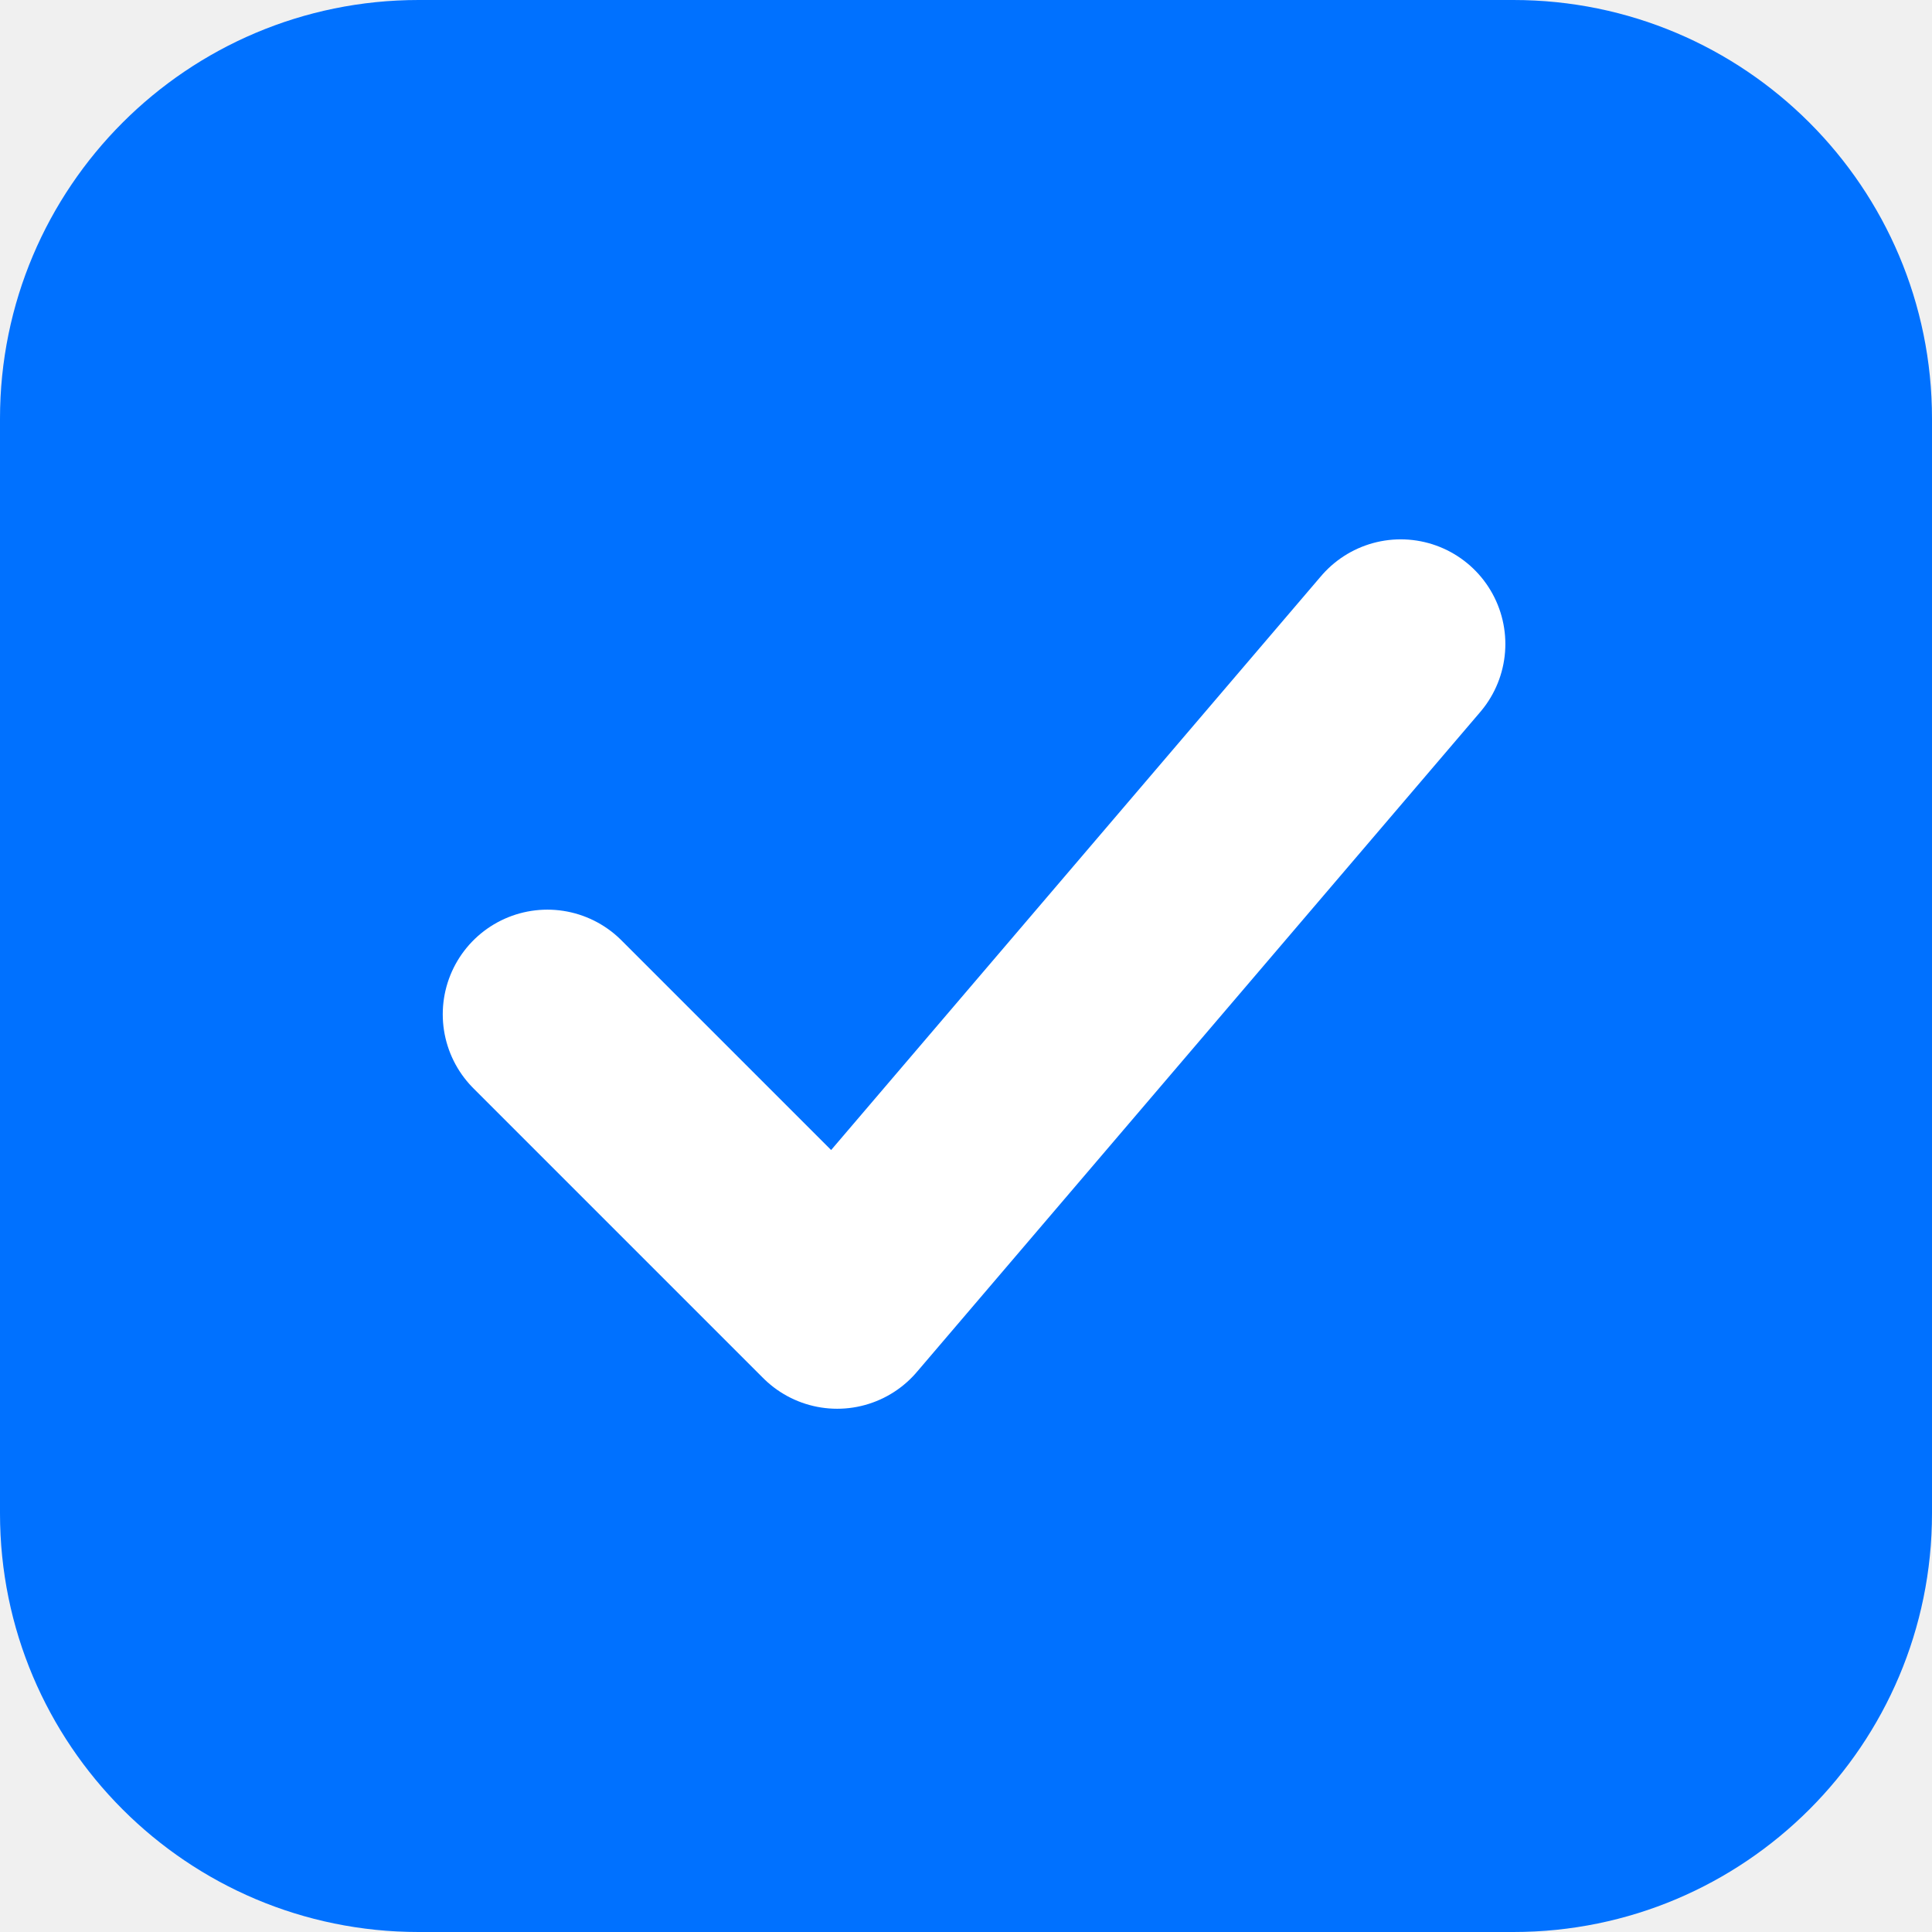
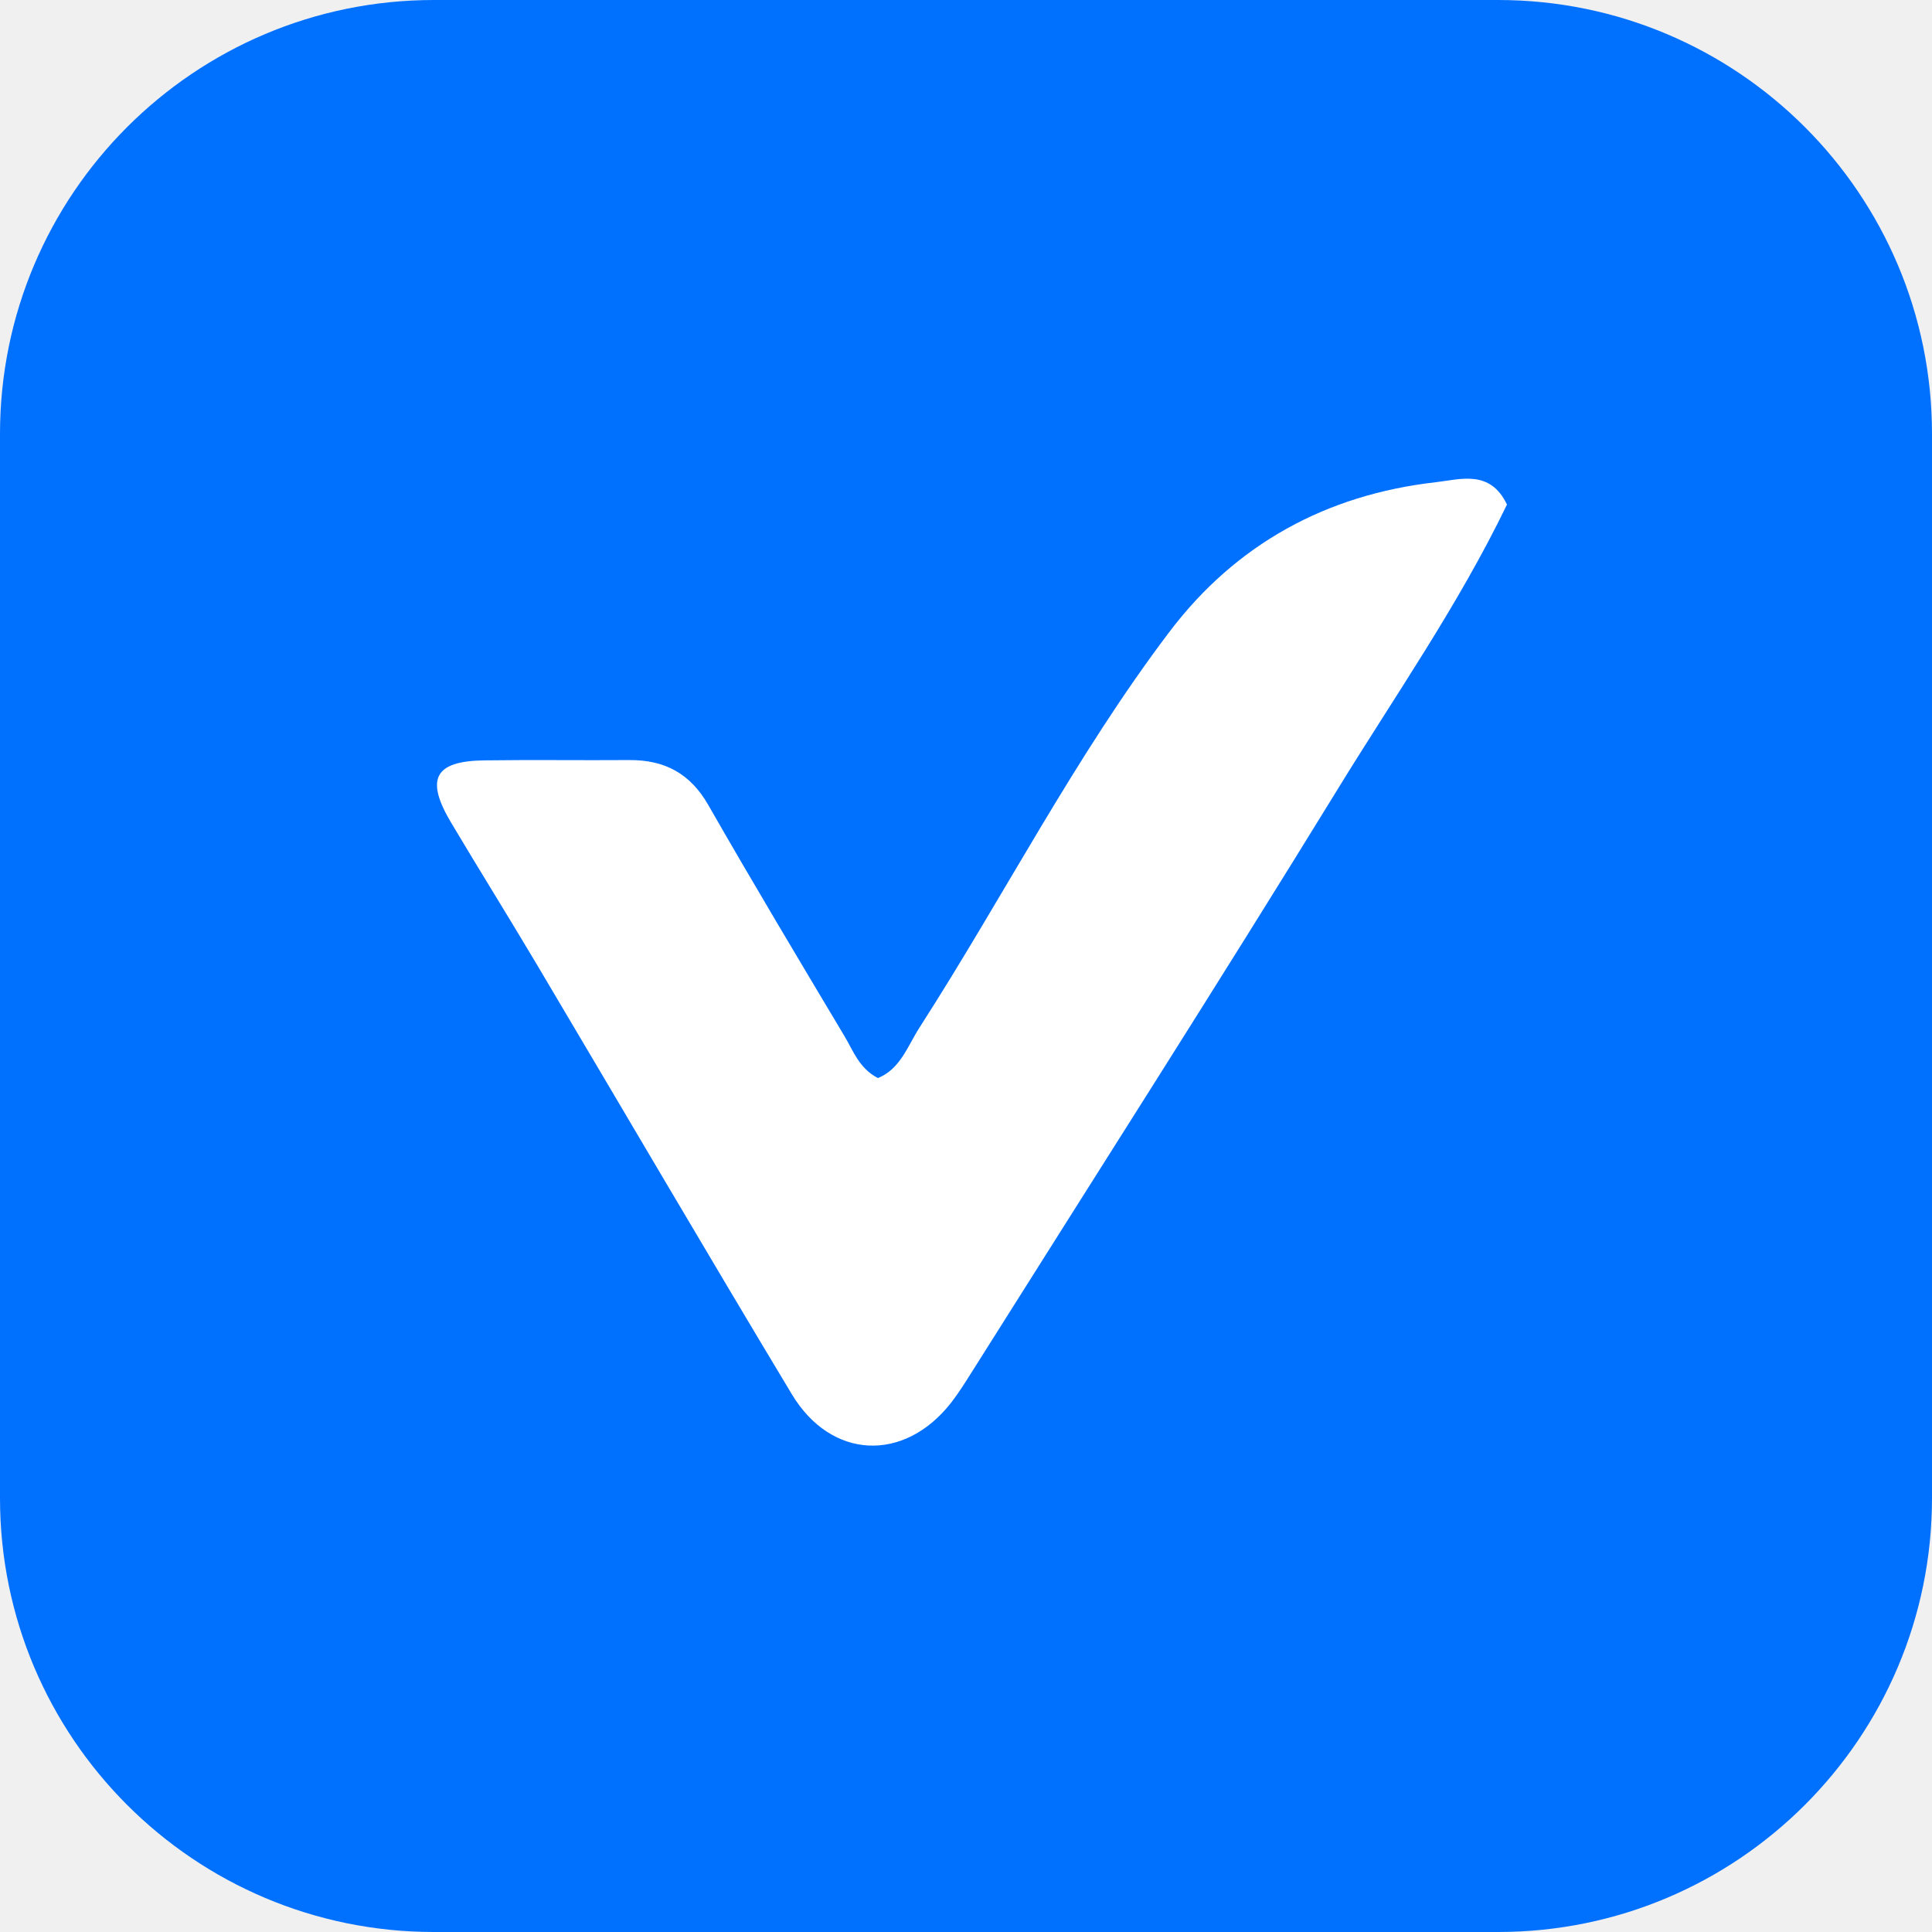
- <svg xmlns="http://www.w3.org/2000/svg" width="60" height="60" viewBox="0 0 60 60">
-   <rect width="60" height="60" rx="13" fill="#0071ff" />
-   <path d="M17 31.5 26 40.5 43.5 20" fill="none" stroke="#fff" stroke-width="6.5" stroke-linecap="round" stroke-linejoin="round" />
+ <svg xmlns="http://www.w3.org/2000/svg" viewBox="0 0 512 512" width="512" height="512">
+   <rect width="512" height="512" rx="115" fill="#0071FF" />
+   <path fill="#FFFFFF" transform="translate(-676.75 38.26) scale(3.48)" d="M 309.227 27.43 C 305.5 35.145 300.703 41.988 296.348 49.086 C 287.191 63.996 277.758 78.742 268.434 93.551 C 267.945 94.328 267.457 95.105 266.895 95.828 C 263.32 100.395 257.766 100.168 254.766 95.176 C 248.211 84.277 241.789 73.301 235.297 62.363 C 233.164 58.777 230.957 55.238 228.824 51.656 C 226.836 48.32 227.555 46.961 231.344 46.91 C 235.027 46.859 238.711 46.914 242.391 46.887 C 245.082 46.867 247.035 47.91 248.406 50.309 C 251.793 56.227 255.293 62.074 258.789 67.93 C 259.449 69.035 259.887 70.352 261.324 71.105 C 263.031 70.41 263.582 68.676 264.48 67.273 C 270.914 57.266 276.332 46.609 283.539 37.102 C 288.574 30.457 295.453 26.68 303.789 25.73 C 305.691 25.512 307.949 24.742 309.227 27.43 Z M 309.227 27.43 " />
</svg>
